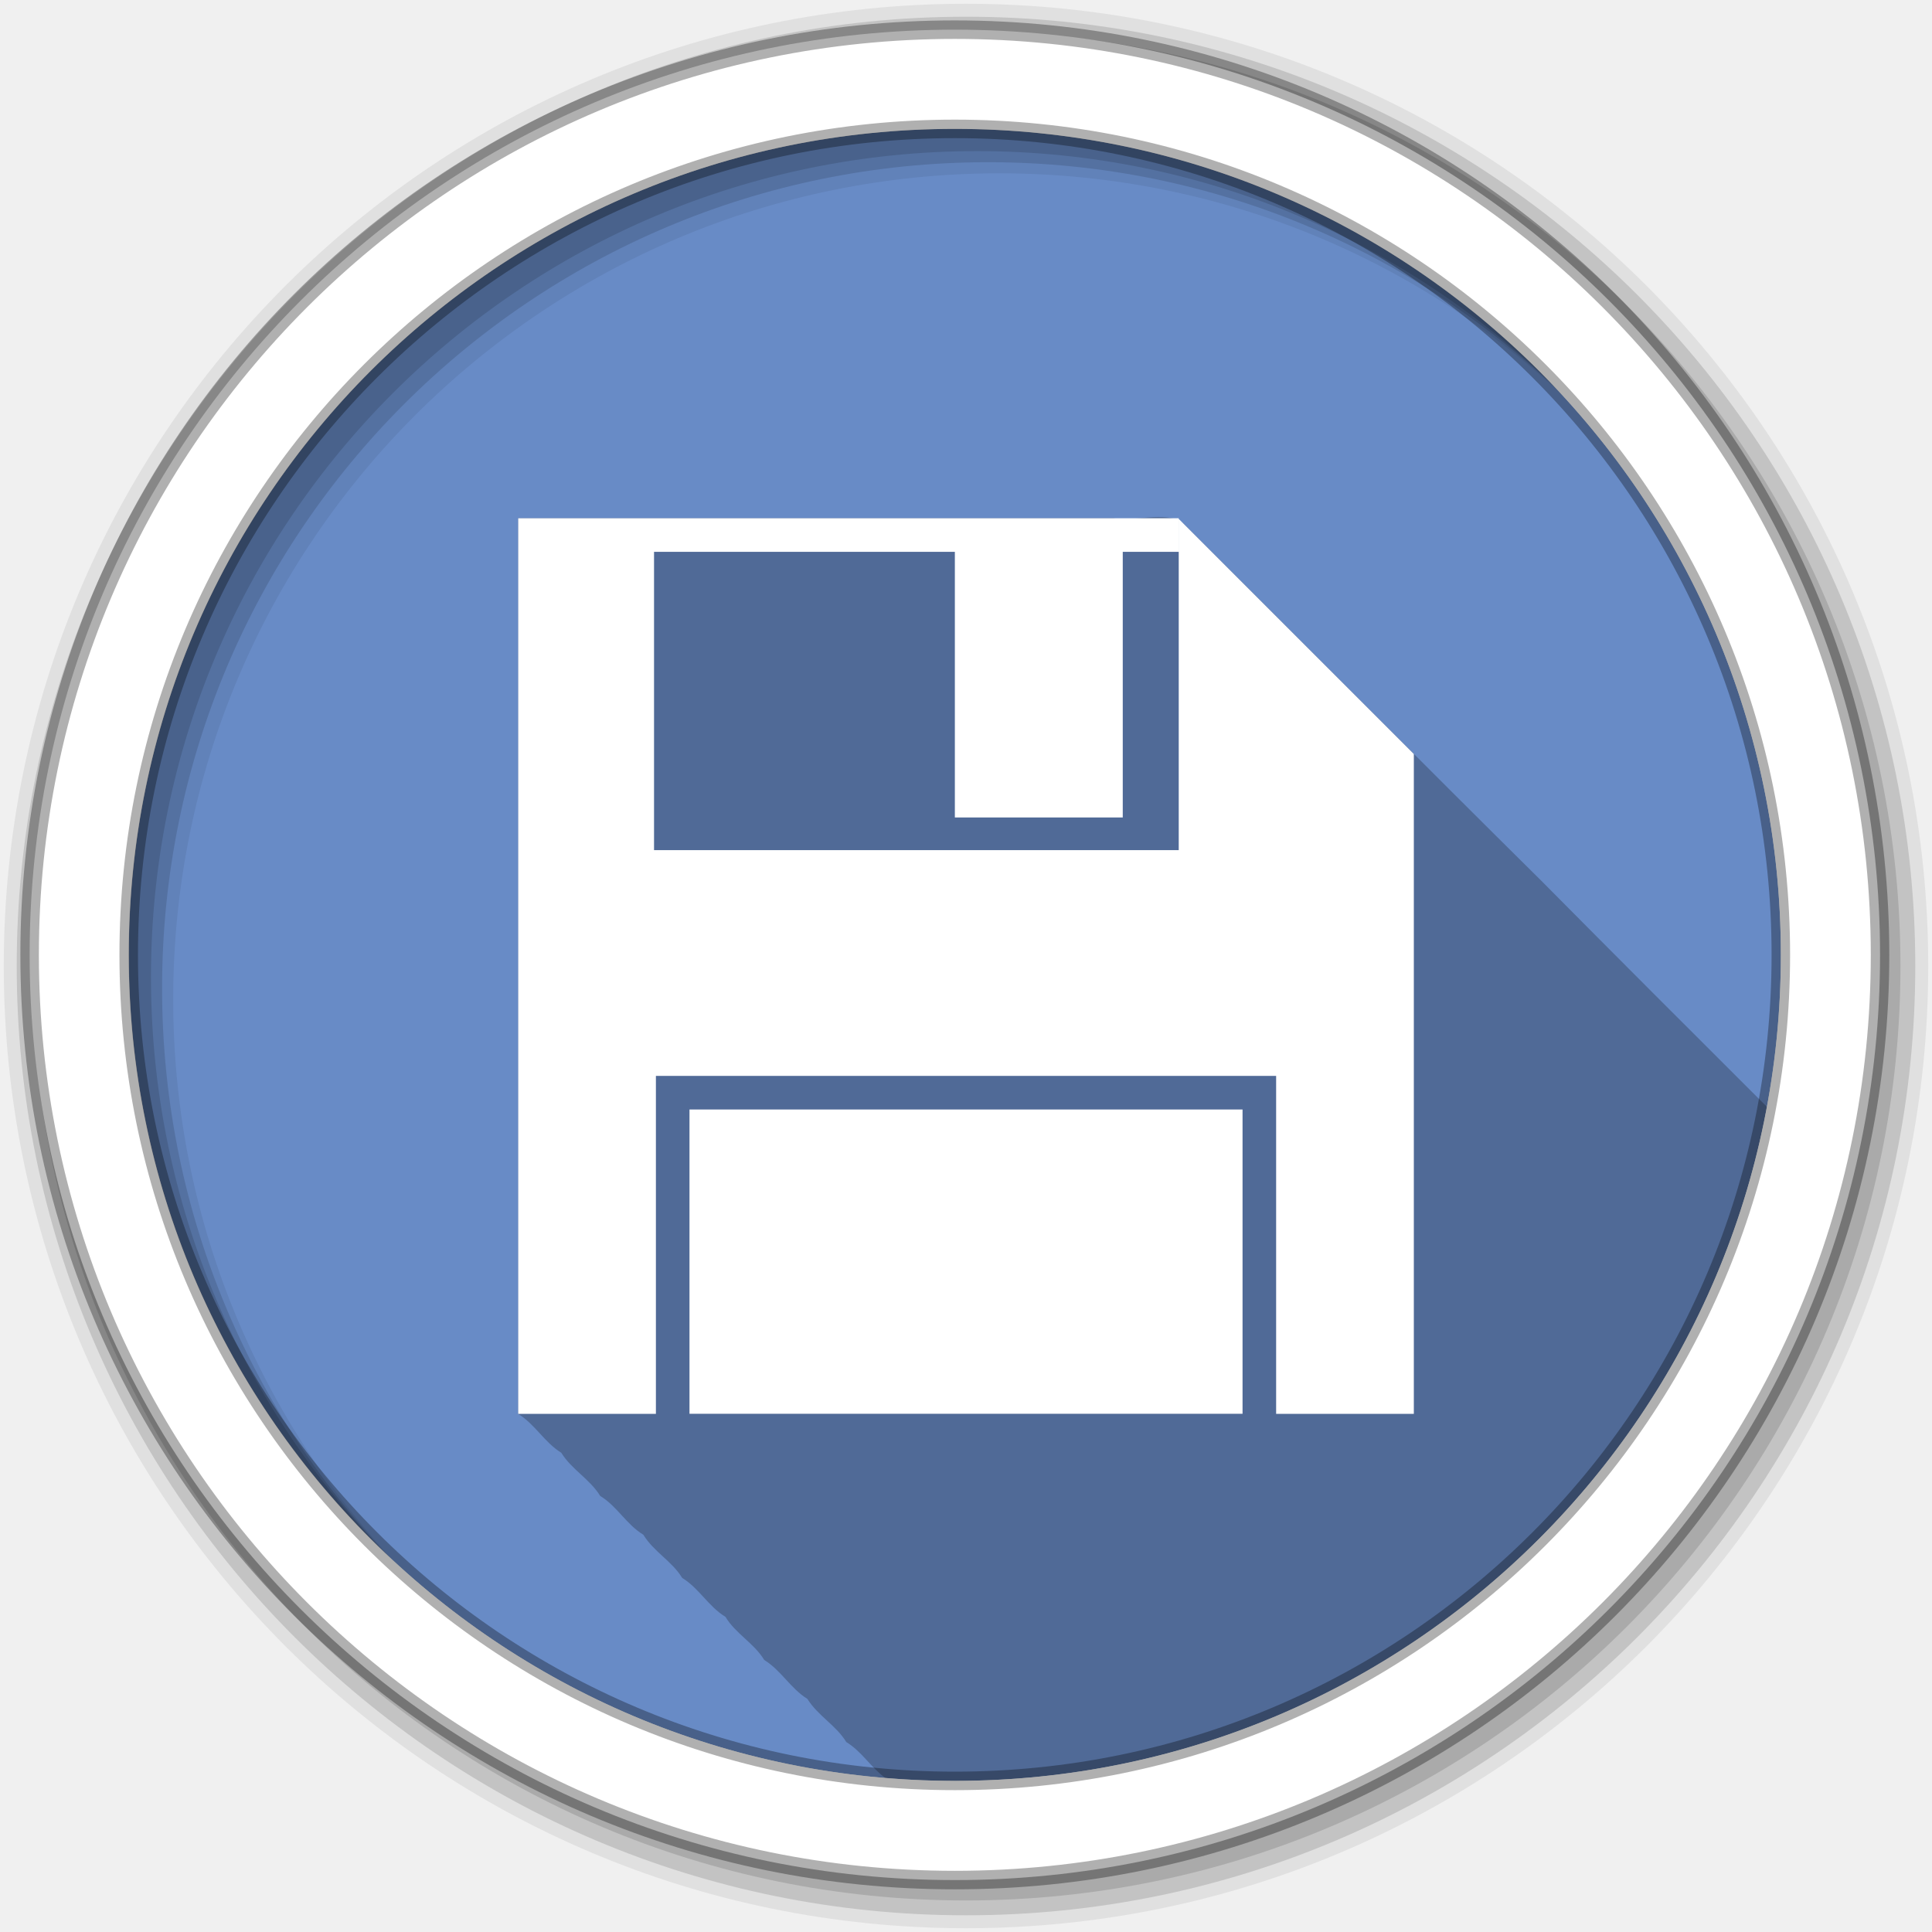
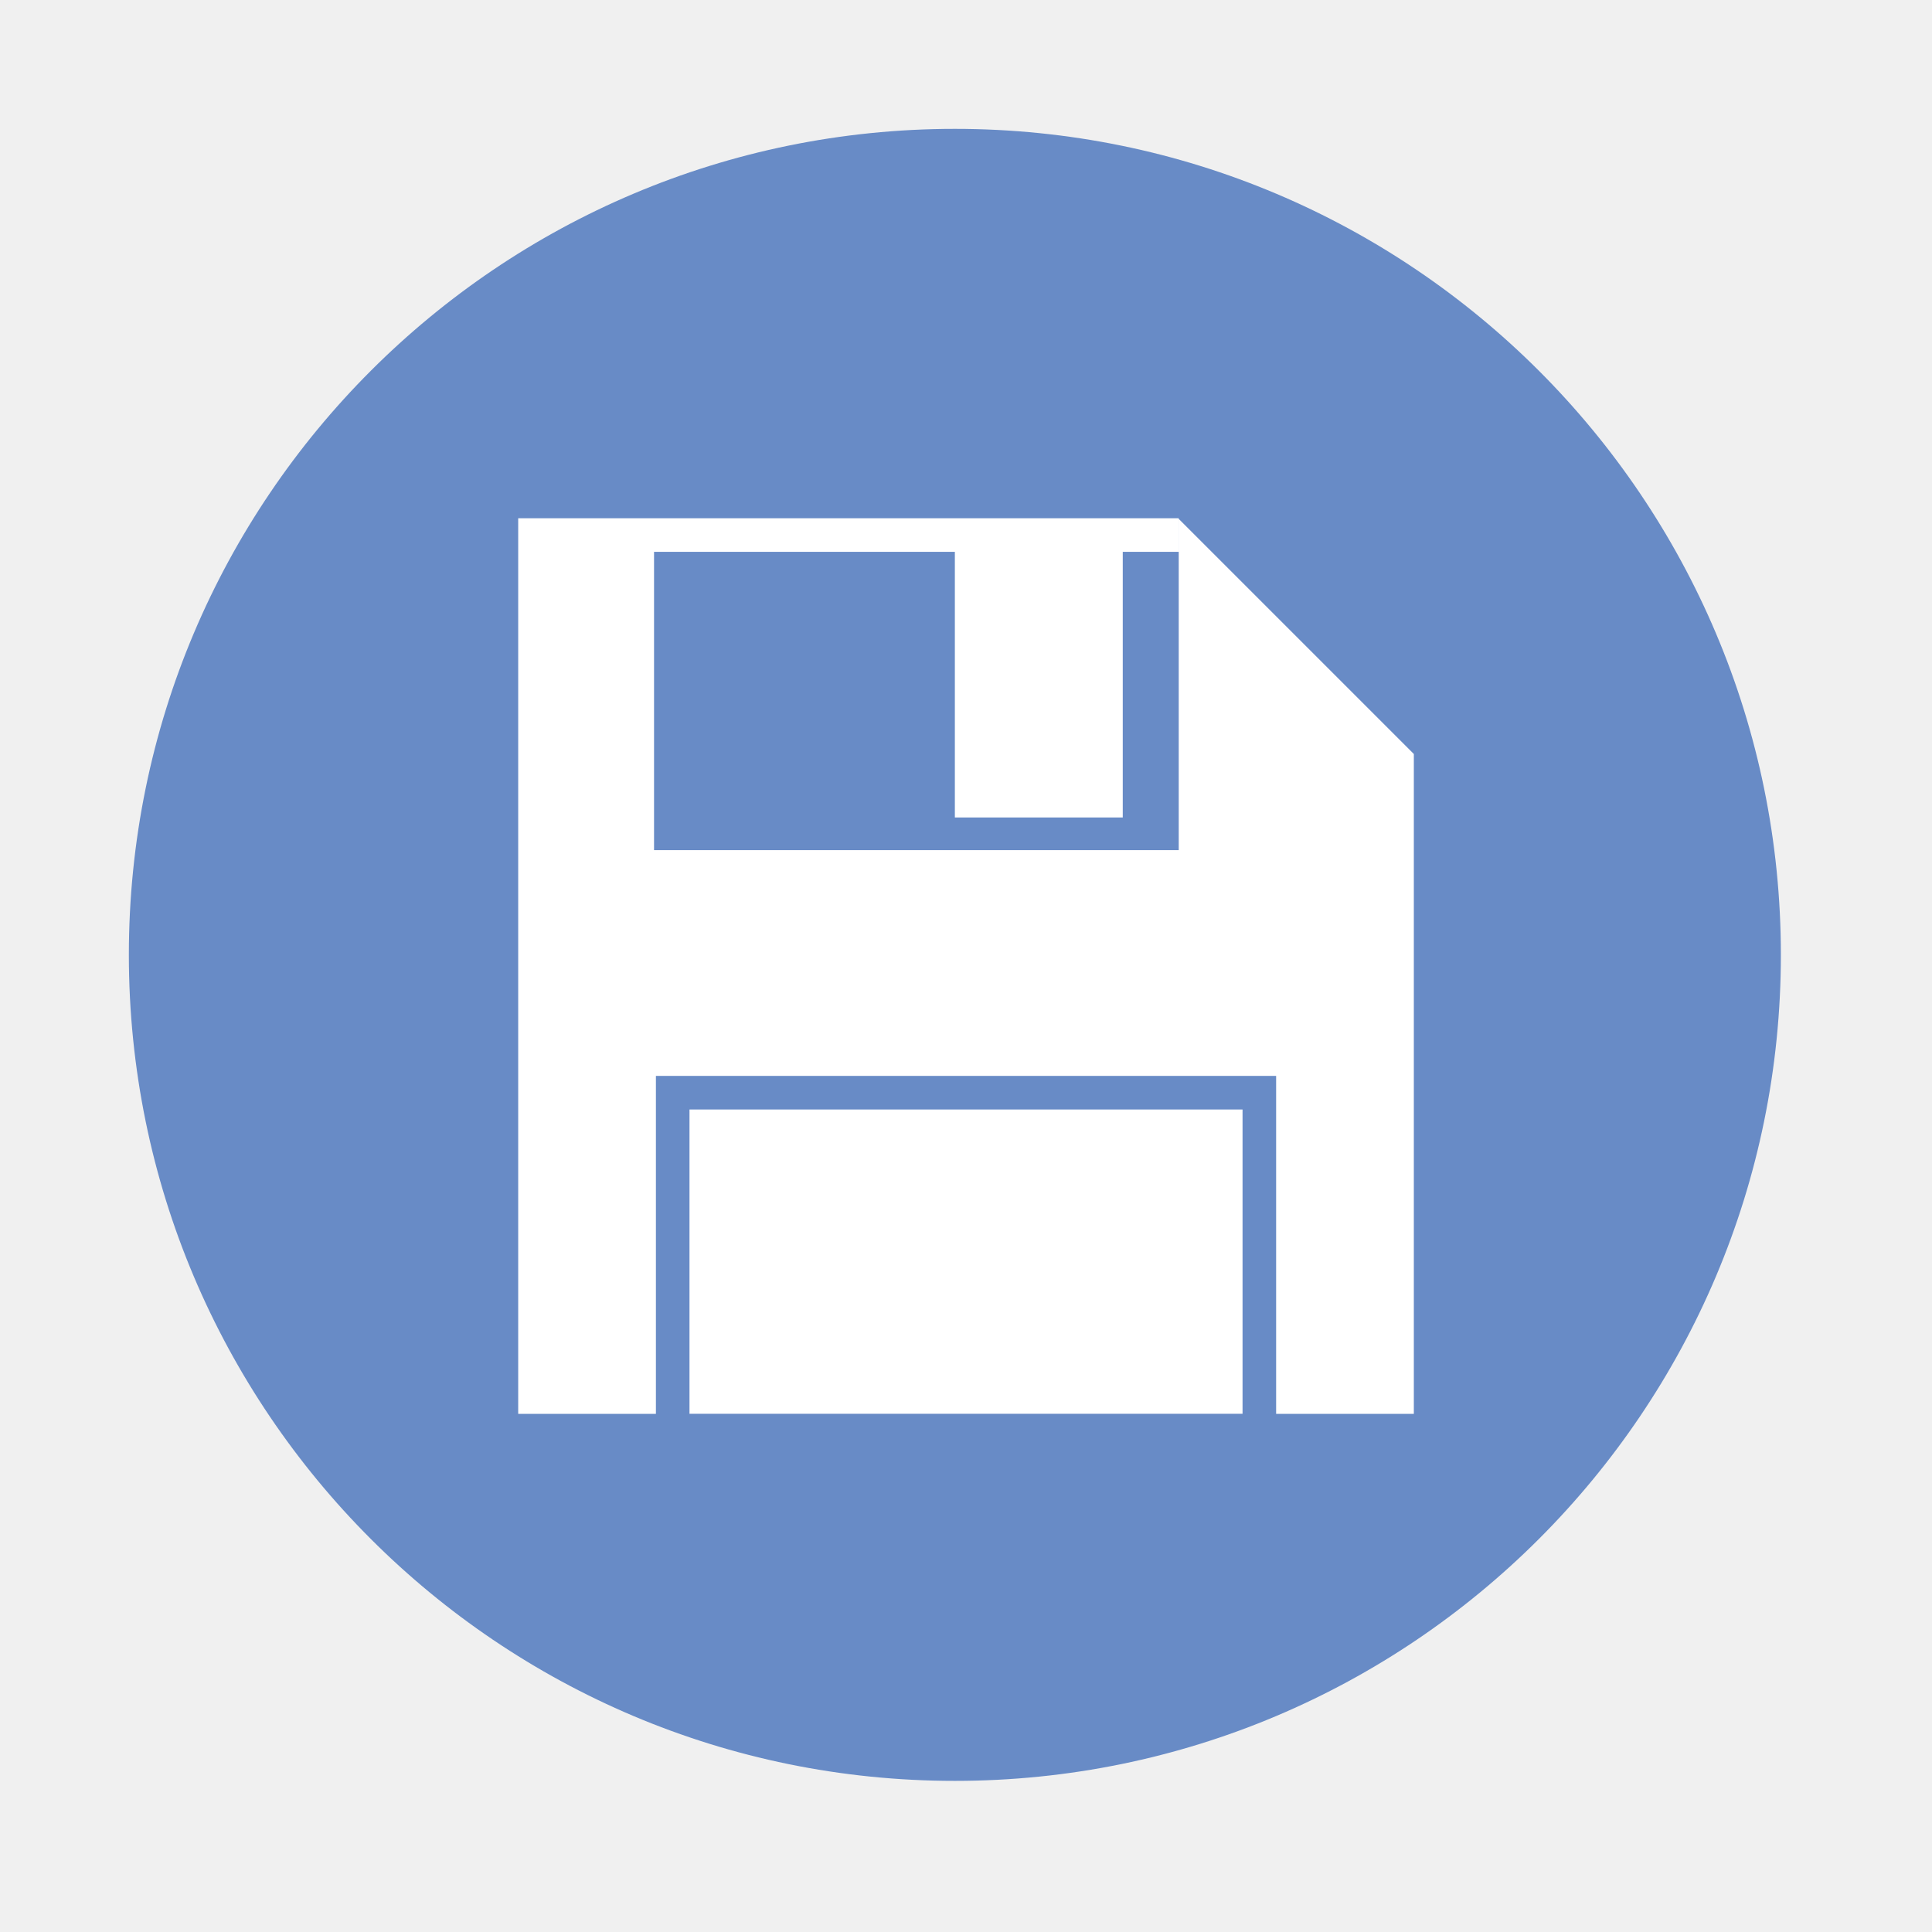
<svg xmlns="http://www.w3.org/2000/svg" height="512" width="512" version="1.1" viewBox="0 0 512 512" id="svg2">
  <defs id="defs198" />
  <text id="text4" font-size="129.23" line-height="125%" y="231.36" x="729.64" font-family="Gentium Book Basic" word-spacing="0" letter-spacing="0">
    <tspan id="tspan6" y="231.36" x="729.64" />
  </text>
  <text id="text8" transform="scale(4.0128 .2492)" font-size="46.954" y="579.25" x="378.91" font-family="Arial" text-anchor="middle" />
  <text id="text10" font-size="129.23" line-height="125%" y="151.36" x="1310.91" font-family="Gentium Book Basic" word-spacing="0" letter-spacing="0">
    <tspan id="tspan12" y="151.36" x="1310.91" />
  </text>
  <text id="text14" transform="scale(4.0128 .2492)" font-size="46.954" y="258.22" x="523.76" font-family="Arial" text-anchor="middle" />
  <text id="text16" font-size="129.23" line-height="125%" y="-29.901" x="239.33" font-family="Gentium Book Basic" word-spacing="0" letter-spacing="0">
    <tspan id="tspan18" y="-29.901" x="239.33" />
  </text>
  <text id="text20" transform="scale(4.0128 .2492)" font-size="46.954" y="-469.14" x="256.72" font-family="Arial" text-anchor="middle" />
  <text id="text22" font-size="129.23" line-height="125%" y="-246.37" x="1337.38" font-family="Gentium Book Basic" word-spacing="0" letter-spacing="0">
    <tspan id="tspan24" y="-246.37" x="1337.38" />
  </text>
  <text id="text26" transform="scale(4.0128 .2492)" font-size="46.954" y="-1337.81" x="530.36" font-family="Arial" text-anchor="middle" />
  <text id="text28" font-size="129.23" line-height="125%" y="-326.38" x="1918.65" font-family="Gentium Book Basic" word-spacing="0" letter-spacing="0">
    <tspan id="tspan30" y="-326.38" x="1918.65" />
  </text>
  <text id="text32" transform="scale(4.0128 .2492)" font-size="46.954" y="-1658.85" x="675.21" font-family="Arial" text-anchor="middle" />
  <text id="text34" font-size="129.23" line-height="125%" y="-798.78" x="1529.53" font-family="Gentium Book Basic" word-spacing="0" letter-spacing="0">
    <tspan id="tspan36" y="-798.78" x="1529.53" />
  </text>
  <text id="text38" transform="scale(4.0128 .2492)" font-size="46.954" y="-3554.51" x="578.24" font-family="Arial" text-anchor="middle" />
  <text id="text40" font-size="129.23" line-height="125%" y="-878.78" x="2110.79" font-family="Gentium Book Basic" word-spacing="0" letter-spacing="0">
    <tspan id="tspan42" y="-878.78" x="2110.79" />
  </text>
  <text id="text44" transform="scale(4.0128 .2492)" font-size="46.954" y="-3875.54" x="723.09" font-family="Arial" text-anchor="middle" />
  <g id="g46" font-family="Gentium Book Basic" line-height="125%" word-spacing="0" letter-spacing="0">
    <text id="text48" y="535.94" x="277.99" font-size="208.33">
      <tspan id="tspan50" y="535.94" x="277.99" />
    </text>
    <text id="text52" y="-11.341" x="-307.18" font-size="200">
      <tspan id="tspan54" y="-11.341" x="-307.18" />
    </text>
  </g>
  <text id="text56" transform="scale(4.0128 .2492)" font-size="72.67" y="-585.88" x="228.47" font-family="Arial" text-anchor="middle" />
  <text id="text58" font-size="200" line-height="125%" y="41.802" x="438.2" font-family="Gentium Book Basic" word-spacing="0" letter-spacing="0">
    <tspan id="tspan60" y="41.802" x="438.2" />
  </text>
  <text id="text62" transform="scale(4.0128 .2492)" font-size="72.67" y="-372.63" x="414.22" font-family="Arial" text-anchor="middle" />
  <text id="text64" font-size="200" line-height="125%" y="-82.02" x="1337.81" font-family="Gentium Book Basic" word-spacing="0" letter-spacing="0">
    <tspan id="tspan66" y="-82.02" x="1337.81" />
  </text>
  <text id="text68" transform="scale(4.0128 .2492)" font-size="72.67" y="-869.49" x="638.4" font-family="Arial" text-anchor="middle" />
  <text id="text70" font-size="200" line-height="125%" y="-134.65" x="465.66" font-family="Gentium Book Basic" word-spacing="0" letter-spacing="0">
    <tspan id="tspan72" y="-134.65" x="465.66" />
  </text>
  <text id="text74" transform="scale(4.0128 .2492)" font-size="72.67" y="-1080.71" x="421.06" font-family="Arial" text-anchor="middle" />
  <text id="text76" font-size="200" line-height="125%" y="-258.47" x="1365.27" font-family="Gentium Book Basic" word-spacing="0" letter-spacing="0">
    <tspan id="tspan78" y="-258.47" x="1365.27" />
  </text>
  <text id="text80" transform="scale(4.0128 .2492)" font-size="72.67" y="-1577.57" x="645.24" font-family="Arial" text-anchor="middle" />
  <text id="text82" font-size="200" line-height="125%" y="317.23" x="-2544.32" font-family="Gentium Book Basic" word-spacing="0" letter-spacing="0">
    <tspan id="tspan84" y="317.23" x="-2544.32" />
  </text>
  <text id="text86" transform="scale(4.0128 .2492)" font-size="72.67" y="732.62" x="-329.03" font-family="Arial" text-anchor="middle" />
  <text id="text88" font-size="200" line-height="125%" y="81.8" x="-616.04" font-family="Gentium Book Basic" word-spacing="0" letter-spacing="0">
    <tspan id="tspan90" y="81.8" x="-616.04" />
  </text>
  <text id="text92" transform="scale(4.0128 .2492)" font-size="72.67" y="-212.12" x="151.5" font-family="Arial" text-anchor="middle" />
  <text id="text94" font-size="200" line-height="125%" y="134.94" x="129.34" font-family="Gentium Book Basic" word-spacing="0" letter-spacing="0">
    <tspan id="tspan96" y="134.94" x="129.34" />
  </text>
  <text id="text98" transform="scale(4.0128 .2492)" font-size="72.67" y="1.138" x="337.25" font-family="Arial" text-anchor="middle" />
  <text id="text100" font-size="200" line-height="125%" y="11.127" x="1028.95" font-family="Gentium Book Basic" word-spacing="0" letter-spacing="0">
    <tspan id="tspan102" y="11.127" x="1028.95" />
  </text>
  <text id="text104" transform="scale(4.0128 .2492)" font-size="72.67" y="-495.72" x="561.43" font-family="Arial" text-anchor="middle" />
  <text id="text106" font-size="200" line-height="125%" y="-41.51" x="156.8" font-family="Gentium Book Basic" word-spacing="0" letter-spacing="0">
    <tspan id="tspan108" y="-41.51" x="156.8" />
  </text>
  <text id="text110" transform="scale(4.0128 .2492)" font-size="72.67" y="-706.95" x="344.09" font-family="Arial" text-anchor="middle" />
  <text id="text112" font-size="200" line-height="125%" y="-165.33" x="1056.42" font-family="Gentium Book Basic" word-spacing="0" letter-spacing="0">
    <tspan id="tspan114" y="-165.33" x="1056.42" />
  </text>
  <text id="text116" transform="scale(4.0128 .2492)" font-size="72.67" y="-1203.81" x="568.28" font-family="Arial" text-anchor="middle" />
  <text id="text118" font-size="200" line-height="125%" y="410.37" x="-2853.18" font-family="Gentium Book Basic" word-spacing="0" letter-spacing="0">
    <tspan id="tspan120" y="410.37" x="-2853.18" />
  </text>
  <text id="text122" transform="scale(4.0128 .2492)" font-size="72.67" y="1106.39" x="-406" font-family="Arial" text-anchor="middle" />
  <text id="text124" font-size="200" line-height="125%" y="-35.06" x="-1330.61" font-family="Gentium Book Basic" word-spacing="0" letter-spacing="0">
    <tspan id="tspan126" y="-35.06" x="-1330.61" />
  </text>
  <text id="text128" transform="scale(4.0128 .2492)" font-size="72.67" y="-681.04" x="-26.571" font-family="Arial" text-anchor="middle" />
  <text id="text130" font-size="200" line-height="125%" y="18.09" x="-585.23" font-family="Gentium Book Basic" word-spacing="0" letter-spacing="0">
    <tspan id="tspan132" y="18.09" x="-585.23" />
  </text>
  <text id="text134" transform="scale(4.0128 .2492)" font-size="72.67" y="-467.79" x="159.18" font-family="Arial" text-anchor="middle" />
  <text id="text136" font-size="200" line-height="125%" y="-105.73" x="314.38" font-family="Gentium Book Basic" word-spacing="0" letter-spacing="0">
    <tspan id="tspan138" y="-105.73" x="314.38" />
  </text>
  <text id="text140" transform="scale(4.0128 .2492)" font-size="72.67" y="-964.65" x="383.36" font-family="Arial" text-anchor="middle" />
  <text id="text142" font-size="200" line-height="125%" y="-158.37" x="-557.77" font-family="Gentium Book Basic" word-spacing="0" letter-spacing="0">
    <tspan id="tspan144" y="-158.37" x="-557.77" />
  </text>
  <text id="text146" transform="scale(4.0128 .2492)" font-size="72.67" y="-1175.88" x="166.02" font-family="Arial" text-anchor="middle" />
  <text id="text148" font-size="200" line-height="125%" y="-282.18" x="341.85" font-family="Gentium Book Basic" word-spacing="0" letter-spacing="0">
    <tspan id="tspan150" y="-282.18" x="341.85" />
  </text>
  <text id="text152" transform="scale(4.0128 .2492)" font-size="72.67" y="-1672.73" x="390.2" font-family="Arial" text-anchor="middle" />
  <text id="text154" font-size="200" line-height="125%" y="293.52" x="-3567.75" font-family="Gentium Book Basic" word-spacing="0" letter-spacing="0">
    <tspan id="tspan156" y="293.52" x="-3567.75" />
  </text>
  <text id="text158" transform="scale(4.0128 .2492)" font-size="72.67" y="637.46" x="-584.07" font-family="Arial" text-anchor="middle" />
  <path id="path160" fill="#f38725" d="m471.95 253.05c0 120.9-98.01 218.9-218.9 218.9-120.9 0-218.9-98.01-218.9-218.9 0-120.9 98.01-218.9 218.9-218.9 120.9 0 218.9 98.01 218.9 218.9" fill-rule="evenodd" style="fill:#688BC6;fill-opacity:1" />
-   <path id="path162" d="m307.22 137c-4.02 0.001-8.581 1-12.219 0.313h-157.69v237.38c4.491 2.759 6.963 7.537 11.438 10.313 2.772 4.478 7.556 6.944 10.313 11.438 4.503 2.737 6.924 7.555 11.438 10.281 2.729 4.51 7.542 6.937 10.281 11.438 4.512 2.748 6.947 7.574 11.469 10.313 2.725 4.515 7.547 6.933 10.281 11.438 4.494 2.756 6.96 7.54 11.438 10.313 2.773 4.477 7.557 6.943 10.313 11.438 4.104 2.498 6.503 6.707 10.313 9.5 6.088 0.509 12.249 0.781 18.469 0.781 107.14 0 196.29-76.957 215.19-178.62-19.955-19.927-39.921-39.85-59.75-59.875-31.808-31.449-63.21-63.22-94.97-94.78-1.681-1.291-3.903-1.657-6.313-1.656" fill-opacity="0.235" />
-   <g id="g164" fill-rule="evenodd">
-     <path id="path166" d="m256 1c-140.83 0-255 114.17-255 255s114.17 255 255 255 255-114.17 255-255-114.17-255-255-255m8.827 44.931c120.9 0 218.9 98 218.9 218.9s-98 218.9-218.9 218.9-218.93-98-218.93-218.9 98.03-218.9 218.93-218.9" fill-opacity="0.067" />
-     <g id="g168" fill-opacity="0.129">
-       <path id="path170" d="m256 4.433c-138.94 0-251.57 112.63-251.57 251.57s112.63 251.57 251.57 251.57 251.57-112.63 251.57-251.57-112.63-251.57-251.57-251.57m5.885 38.556c120.9 0 218.9 98 218.9 218.9s-98 218.9-218.9 218.9-218.93-98-218.93-218.9 98.03-218.9 218.93-218.9" />
-       <path id="path172" d="m256 8.356c-136.77 0-247.64 110.87-247.64 247.64s110.87 247.64 247.64 247.64 247.64-110.87 247.64-247.64-110.87-247.64-247.64-247.64m2.942 31.691c120.9 0 218.9 98 218.9 218.9s-98 218.9-218.9 218.9-218.93-98-218.93-218.9 98.03-218.9 218.93-218.9" />
-     </g>
-     <path id="path174" d="m253.04 7.859c-135.42 0-245.19 109.78-245.19 245.19 0 135.42 109.78 245.19 245.19 245.19 135.42 0 245.19-109.78 245.19-245.19 0-135.42-109.78-245.19-245.19-245.19zm0 26.297c120.9 0 218.9 98 218.9 218.9s-98 218.9-218.9 218.9-218.93-98-218.93-218.9 98.03-218.9 218.93-218.9z" stroke-opacity="0.31" stroke="#000" stroke-width="4.904" fill="#fff" />
-   </g>
  <text id="text176" font-size="129.23" line-height="125%" y="231.36" x="729.64" font-family="Gentium Book Basic" word-spacing="0" letter-spacing="0">
    <tspan id="tspan178" y="231.36" x="729.64" />
  </text>
  <text id="text180" transform="scale(4.0128 .2492)" font-size="46.954" y="579.25" x="378.91" font-family="Arial" text-anchor="middle" />
  <text id="text182" font-size="129.23" line-height="125%" y="151.36" x="1310.91" font-family="Gentium Book Basic" word-spacing="0" letter-spacing="0">
    <tspan id="tspan184" y="151.36" x="1310.91" />
  </text>
  <text id="text186" transform="scale(4.0128 .2492)" font-size="46.954" y="258.22" x="523.76" font-family="Arial" text-anchor="middle" />
  <text id="text188" font-size="129.23" line-height="125%" y="-29.901" x="239.33" font-family="Gentium Book Basic" word-spacing="0" letter-spacing="0">
    <tspan id="tspan190" y="-29.901" x="239.33" />
  </text>
  <text id="text192" transform="scale(4.0128 .2492)" font-size="46.954" y="-469.14" x="256.72" font-family="Arial" text-anchor="middle" />
  <text id="text194" font-size="129.23" line-height="125%" y="-246.37" x="1337.38" font-family="Gentium Book Basic" word-spacing="0" letter-spacing="0">
    <tspan id="tspan196" y="-246.37" x="1337.38" />
  </text>
  <text id="text198" transform="scale(4.0128 .2492)" font-size="46.954" y="-1337.8" x="530.36" font-family="Arial" text-anchor="middle" />
  <text id="text200" font-size="129.23" line-height="125%" y="-326.38" x="1918.65" font-family="Gentium Book Basic" word-spacing="0" letter-spacing="0">
    <tspan id="tspan202" y="-326.38" x="1918.65" />
  </text>
  <text id="text204" transform="scale(4.0128 .2492)" font-size="46.954" y="-1658.84" x="675.21" font-family="Arial" text-anchor="middle" />
  <text id="text206" font-size="129.23" line-height="125%" y="-798.78" x="1529.53" font-family="Gentium Book Basic" word-spacing="0" letter-spacing="0">
    <tspan id="tspan208" y="-798.78" x="1529.53" />
  </text>
  <text id="text210" transform="scale(4.0128 .2492)" font-size="46.954" y="-3554.49" x="578.24" font-family="Arial" text-anchor="middle" />
  <text id="text212" font-size="129.23" line-height="125%" y="-878.78" x="2110.79" font-family="Gentium Book Basic" word-spacing="0" letter-spacing="0">
    <tspan id="tspan214" y="-878.78" x="2110.79" />
  </text>
  <text id="text216" transform="scale(4.0128 .2492)" font-size="46.954" y="-3875.52" x="723.09" font-family="Arial" text-anchor="middle" />
  <g id="g218" font-family="Gentium Book Basic" line-height="125%" word-spacing="0" letter-spacing="0">
    <text id="text220" y="535.94" x="277.99" font-size="208.33">
      <tspan id="tspan222" y="535.94" x="277.99" />
    </text>
    <text id="text224" y="227.12" x="104.96" font-size="129.23">
      <tspan id="tspan226" y="227.12" x="104.96" />
    </text>
  </g>
  <text id="text228" transform="scale(4.0128 .2492)" font-size="46.954" y="562.23" x="223.24" font-family="Arial" text-anchor="middle" />
  <text id="text230" font-size="129.23" line-height="125%" y="147.11" x="686.23" font-family="Gentium Book Basic" word-spacing="0" letter-spacing="0">
    <tspan id="tspan232" y="147.11" x="686.23" />
  </text>
  <text id="text234" transform="scale(4.0128 .2492)" font-size="46.954" y="241.19" x="368.09" font-family="Arial" text-anchor="middle" />
  <text id="text236" font-size="129.23" line-height="125%" y="-34.14" x="-385.35" font-family="Gentium Book Basic" word-spacing="0" letter-spacing="0">
    <tspan id="tspan238" y="-34.14" x="-385.35" />
  </text>
  <text id="text240" transform="scale(4.0128 .2492)" font-size="46.954" y="-486.16" x="101.05" font-family="Arial" text-anchor="middle" />
  <text id="text242" font-size="129.23" line-height="125%" y="-250.62" x="712.7" font-family="Gentium Book Basic" word-spacing="0" letter-spacing="0">
    <tspan id="tspan244" y="-250.62" x="712.7" />
  </text>
  <text id="text246" transform="scale(4.0128 .2492)" font-size="46.954" y="-1354.84" x="374.69" font-family="Arial" text-anchor="middle" />
  <text id="text248" font-size="129.23" line-height="125%" y="-330.62" x="1293.97" font-family="Gentium Book Basic" word-spacing="0" letter-spacing="0">
    <tspan id="tspan250" y="-330.62" x="1293.97" />
  </text>
  <text id="text252" transform="scale(4.0128 .2492)" font-size="46.954" y="-1675.87" x="519.54" font-family="Arial" text-anchor="middle" />
  <text id="text254" font-size="129.23" line-height="125%" y="-803.02" x="904.85" font-family="Gentium Book Basic" word-spacing="0" letter-spacing="0">
    <tspan id="tspan256" y="-803.02" x="904.85" />
  </text>
  <text id="text258" transform="scale(4.0128 .2492)" font-size="46.954" y="-3571.53" x="422.57" font-family="Arial" text-anchor="middle" />
  <text id="text260" font-size="129.23" line-height="125%" y="-883.02" x="1486.12" font-family="Gentium Book Basic" word-spacing="0" letter-spacing="0">
    <tspan id="tspan262" y="-883.02" x="1486.12" />
  </text>
  <text id="text264" transform="scale(4.0128 .2492)" font-size="46.954" y="-3892.57" x="567.42" font-family="Arial" text-anchor="middle" />
  <g id="g266" font-family="Gentium Book Basic" line-height="125%" word-spacing="0" letter-spacing="0">
    <text id="text268" y="531.69" x="-346.69" font-size="208.33">
      <tspan id="tspan270" y="531.69" x="-346.69" />
    </text>
    <text id="text272" y="-15.584" x="-931.86" font-size="200">
      <tspan id="tspan274" y="-15.584" x="-931.86" />
    </text>
  </g>
  <text id="text276" transform="scale(4.0128 .2492)" font-size="72.67" y="-602.91" x="72.797" font-family="Arial" text-anchor="middle" />
  <text id="text278" font-size="200" line-height="125%" y="37.559" x="-186.48" font-family="Gentium Book Basic" word-spacing="0" letter-spacing="0">
    <tspan id="tspan280" y="37.559" x="-186.48" />
  </text>
  <text id="text282" transform="scale(4.0128 .2492)" font-size="72.67" y="-389.66" x="258.55" font-family="Arial" text-anchor="middle" />
  <text id="text284" font-size="200" line-height="125%" y="-86.26" x="713.13" font-family="Gentium Book Basic" word-spacing="0" letter-spacing="0">
    <tspan id="tspan286" y="-86.26" x="713.13" />
  </text>
  <text id="text288" transform="scale(4.0128 .2492)" font-size="72.67" y="-886.51" x="482.73" font-family="Arial" text-anchor="middle" />
  <text id="text290" font-size="200" line-height="125%" y="-138.9" x="-159.02" font-family="Gentium Book Basic" word-spacing="0" letter-spacing="0">
    <tspan id="tspan292" y="-138.9" x="-159.02" />
  </text>
  <text id="text294" transform="scale(4.0128 .2492)" font-size="72.67" y="-1097.74" x="265.39" font-family="Arial" text-anchor="middle" />
  <text id="text296" font-size="200" line-height="125%" y="-262.71" x="740.6" font-family="Gentium Book Basic" word-spacing="0" letter-spacing="0">
    <tspan id="tspan298" y="-262.71" x="740.6" />
  </text>
  <text id="text300" transform="scale(4.0128 .2492)" font-size="72.67" y="-1594.6" x="489.57" font-family="Arial" text-anchor="middle" />
  <text id="text302" font-size="200" line-height="125%" y="312.99" x="-3169" font-family="Gentium Book Basic" word-spacing="0" letter-spacing="0">
    <tspan id="tspan304" y="312.99" x="-3169" />
  </text>
  <text id="text306" transform="scale(4.0128 .2492)" font-size="72.67" y="715.59" x="-484.7" font-family="Arial" text-anchor="middle" />
  <text id="text308" font-size="200" line-height="125%" y="77.56" x="-1240.72" font-family="Gentium Book Basic" word-spacing="0" letter-spacing="0">
    <tspan id="tspan310" y="77.56" x="-1240.72" />
  </text>
  <text id="text312" transform="scale(4.0128 .2492)" font-size="72.67" y="-229.14" x="-4.17" font-family="Arial" text-anchor="middle" />
  <text id="text314" font-size="200" line-height="125%" y="130.7" x="-495.34" font-family="Gentium Book Basic" word-spacing="0" letter-spacing="0">
    <tspan id="tspan316" y="130.7" x="-495.34" />
  </text>
  <text id="text318" transform="scale(4.0128 .2492)" font-size="72.67" y="-15.889" x="181.58" font-family="Arial" text-anchor="middle" />
  <text id="text320" font-size="200" line-height="125%" y="6.884" x="404.27" font-family="Gentium Book Basic" word-spacing="0" letter-spacing="0">
    <tspan id="tspan322" y="6.884" x="404.27" />
  </text>
  <text id="text324" transform="scale(4.0128 .2492)" font-size="72.67" y="-512.75" x="405.76" font-family="Arial" text-anchor="middle" />
  <text id="text326" font-size="200" line-height="125%" y="-45.754" x="-467.88" font-family="Gentium Book Basic" word-spacing="0" letter-spacing="0">
    <tspan id="tspan328" y="-45.754" x="-467.88" />
  </text>
  <text id="text330" transform="scale(4.0128 .2492)" font-size="72.67" y="-723.97" x="188.42" font-family="Arial" text-anchor="middle" />
  <text id="text332" font-size="200" line-height="125%" y="-169.57" x="431.74" font-family="Gentium Book Basic" word-spacing="0" letter-spacing="0">
    <tspan id="tspan334" y="-169.57" x="431.74" />
  </text>
  <text id="text336" transform="scale(4.0128 .2492)" font-size="72.67" y="-1220.83" x="412.61" font-family="Arial" text-anchor="middle" />
  <text id="text338" font-size="200" line-height="125%" y="406.13" x="-3477.86" font-family="Gentium Book Basic" word-spacing="0" letter-spacing="0">
    <tspan id="tspan340" y="406.13" x="-3477.86" />
  </text>
  <text id="text342" transform="scale(4.0128 .2492)" font-size="72.67" y="1089.36" x="-561.67" font-family="Arial" text-anchor="middle" />
  <text id="text344" font-size="200" line-height="125%" y="-39.3" x="-1955.29" font-family="Gentium Book Basic" word-spacing="0" letter-spacing="0">
    <tspan id="tspan346" y="-39.3" x="-1955.29" />
  </text>
  <text id="text348" transform="scale(4.0128 .2492)" font-size="72.67" y="-698.07" x="-182.24" font-family="Arial" text-anchor="middle" />
  <text id="text350" font-size="200" line-height="125%" y="13.844" x="-1209.91" font-family="Gentium Book Basic" word-spacing="0" letter-spacing="0">
    <tspan id="tspan352" y="13.844" x="-1209.91" />
  </text>
  <text id="text354" transform="scale(4.0128 .2492)" font-size="72.67" y="-484.82" x="3.507" font-family="Arial" text-anchor="middle" />
  <text id="text356" font-size="200" line-height="125%" y="-109.97" x="-310.3" font-family="Gentium Book Basic" word-spacing="0" letter-spacing="0">
    <tspan id="tspan358" y="-109.97" x="-310.3" />
  </text>
  <text id="text360" transform="scale(4.0128 .2492)" font-size="72.67" y="-981.68" x="227.69" font-family="Arial" text-anchor="middle" />
  <text id="text362" font-size="200" line-height="125%" y="-162.61" x="-1182.45" font-family="Gentium Book Basic" word-spacing="0" letter-spacing="0">
    <tspan id="tspan364" y="-162.61" x="-1182.45" />
  </text>
  <text id="text366" transform="scale(4.0128 .2492)" font-size="72.67" y="-1192.9" x="10.351" font-family="Arial" text-anchor="middle" />
  <text id="text368" font-size="200" line-height="125%" y="-286.43" x="-282.83" font-family="Gentium Book Basic" word-spacing="0" letter-spacing="0">
    <tspan id="tspan370" y="-286.43" x="-282.83" />
  </text>
  <text id="text372" transform="scale(4.0128 .2492)" font-size="72.67" y="-1689.76" x="234.54" font-family="Arial" text-anchor="middle" />
  <text id="text374" font-size="200" line-height="125%" y="289.27" x="-4192.43" font-family="Gentium Book Basic" word-spacing="0" letter-spacing="0">
    <tspan id="tspan376" y="289.27" x="-4192.43" />
  </text>
  <text id="text378" transform="scale(4.0128 .2492)" font-size="72.67" y="620.43" x="-739.74" font-family="Arial" text-anchor="middle" />
  <g id="g380" fill="#fff" transform="matrix(2.9669 0 0 2.9669 107.66 104.64)">
    <path id="path382" d="m25.3 63.833h49.4v27.18h-49.4z" />
    <path id="path384" d="m64 37.75v-23.73h4.997v-3h-58.997v80h12.3v-30.19h55.4v30.19h12.3v-58.94l-21-21v29.587h-46.867v-26.647h26.87v23.73z" />
  </g>
</svg>
